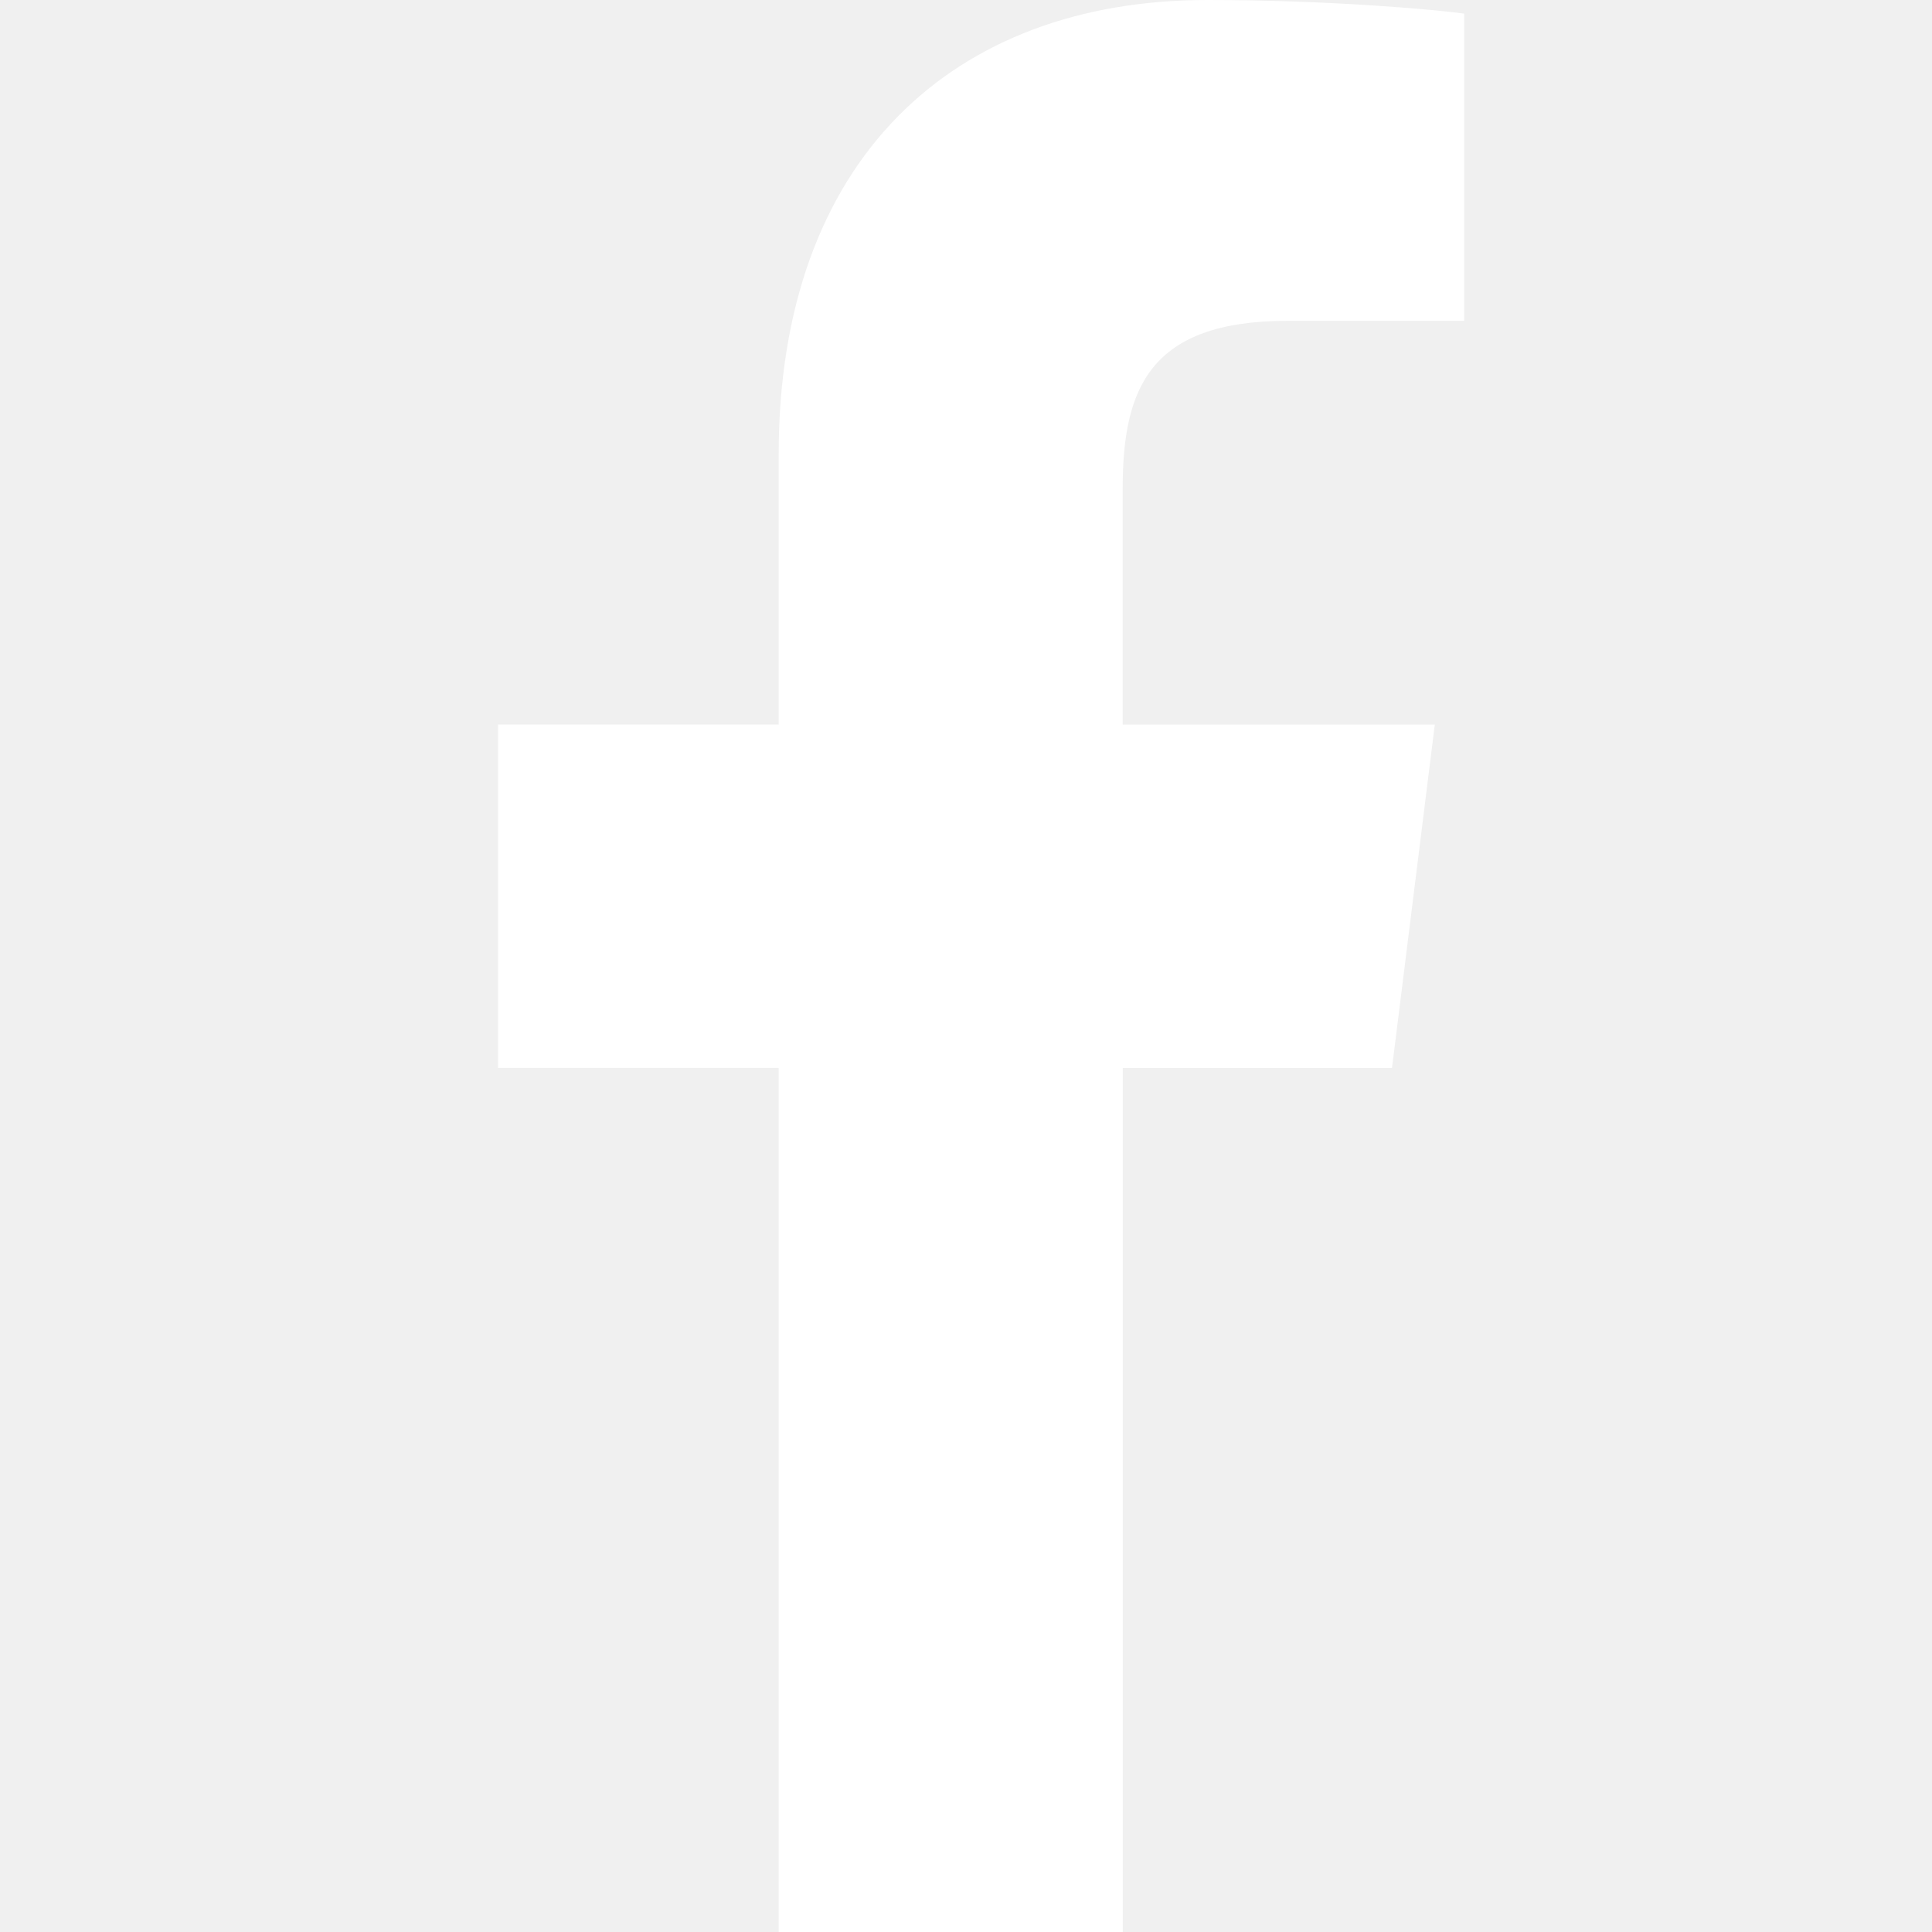
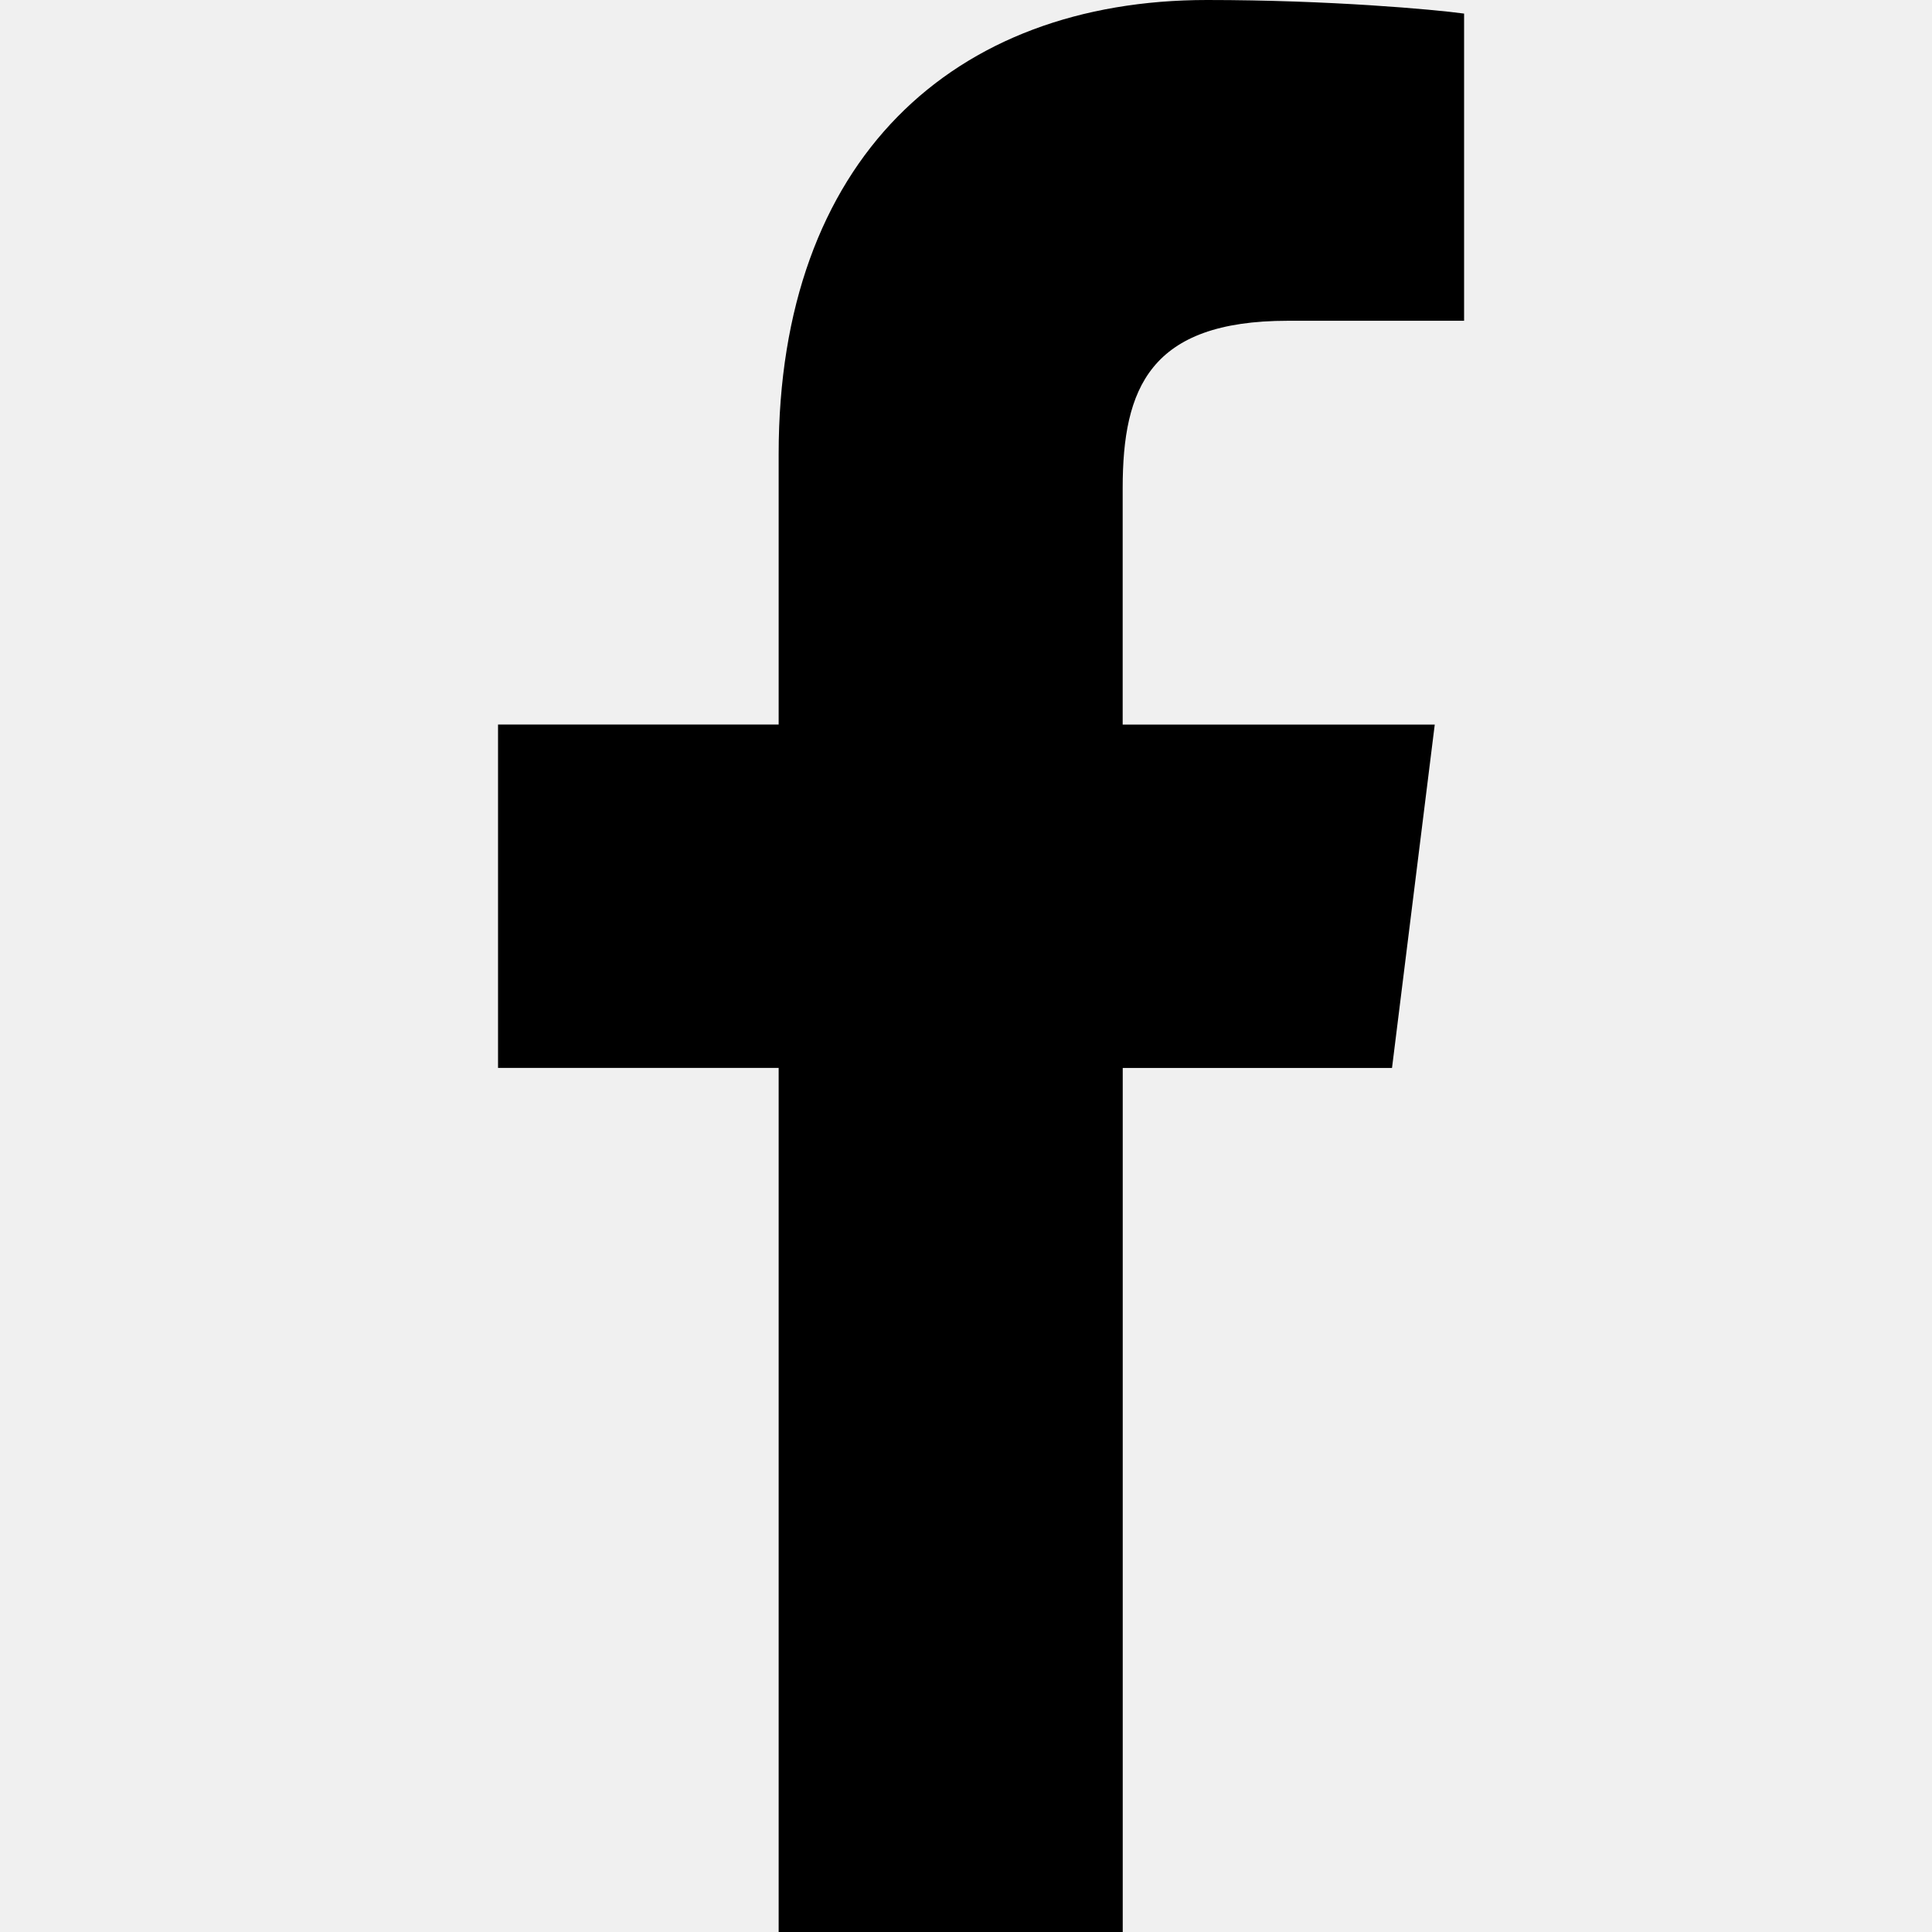
- <svg xmlns="http://www.w3.org/2000/svg" width="20" height="20" viewBox="0 0 20 20" fill="none">
-   <g clip-path="url(#clip0_1_875)">
-     <path d="M13.331 3.321H15.157V0.141C14.842 0.098 13.758 0 12.497 0C9.864 0 8.061 1.656 8.061 4.699V7.5H5.156V11.055H8.061V20H11.623V11.056H14.41L14.853 7.501H11.622V5.052C11.623 4.024 11.899 3.321 13.331 3.321Z" fill="white" />
-   </g>
-   <defs>
-     <clipPath id="clip0_1_875">
-       <rect width="20" height="20" fill="white" />
-     </clipPath>
-   </defs>
+ <svg xmlns="http://www.w3.org/2000/svg" version="1.1" width="32" height="32" viewBox="0 0 32 32">
+   <path d="M21.329 5.313h2.921v-5.088c-0.504-0.069-2.237-0.225-4.256-0.225-4.212 0-7.097 2.649-7.097 7.519v4.481h-4.648v5.688h4.648v14.312h5.699v-14.311h4.46l0.708-5.688h-5.169v-3.919c0.001-1.644 0.444-2.769 2.735-2.769z" />
</svg>
